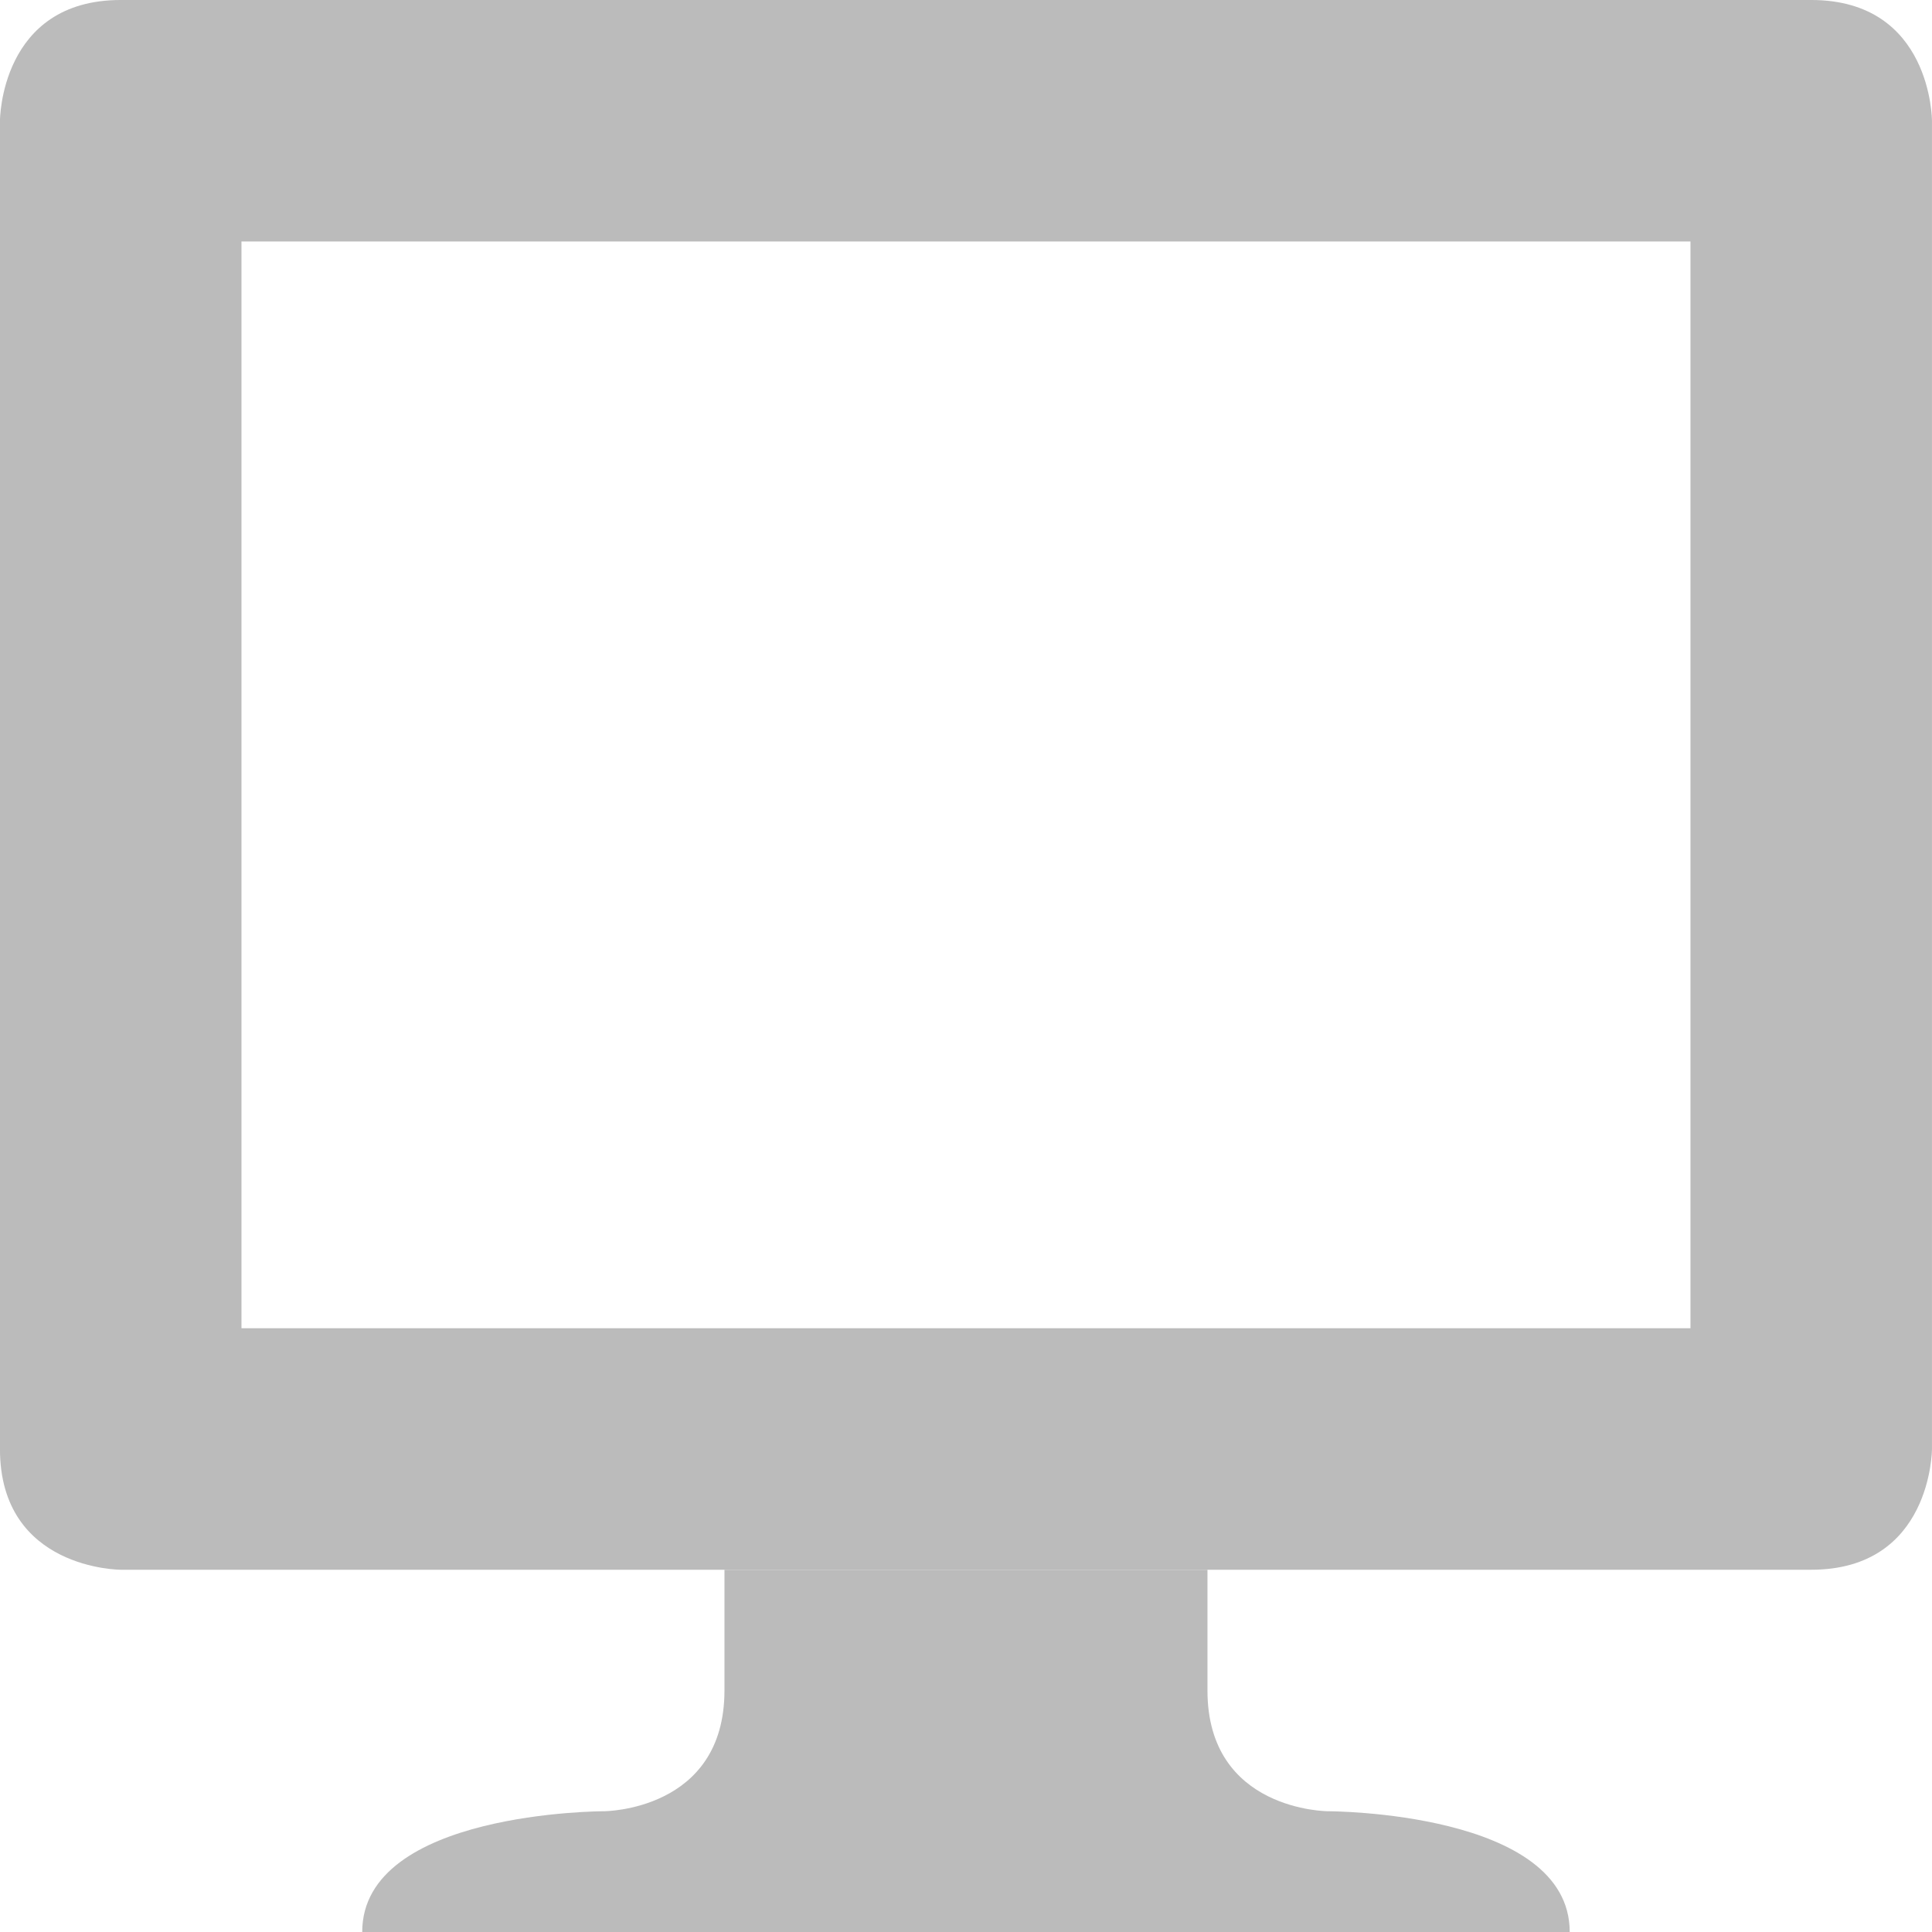
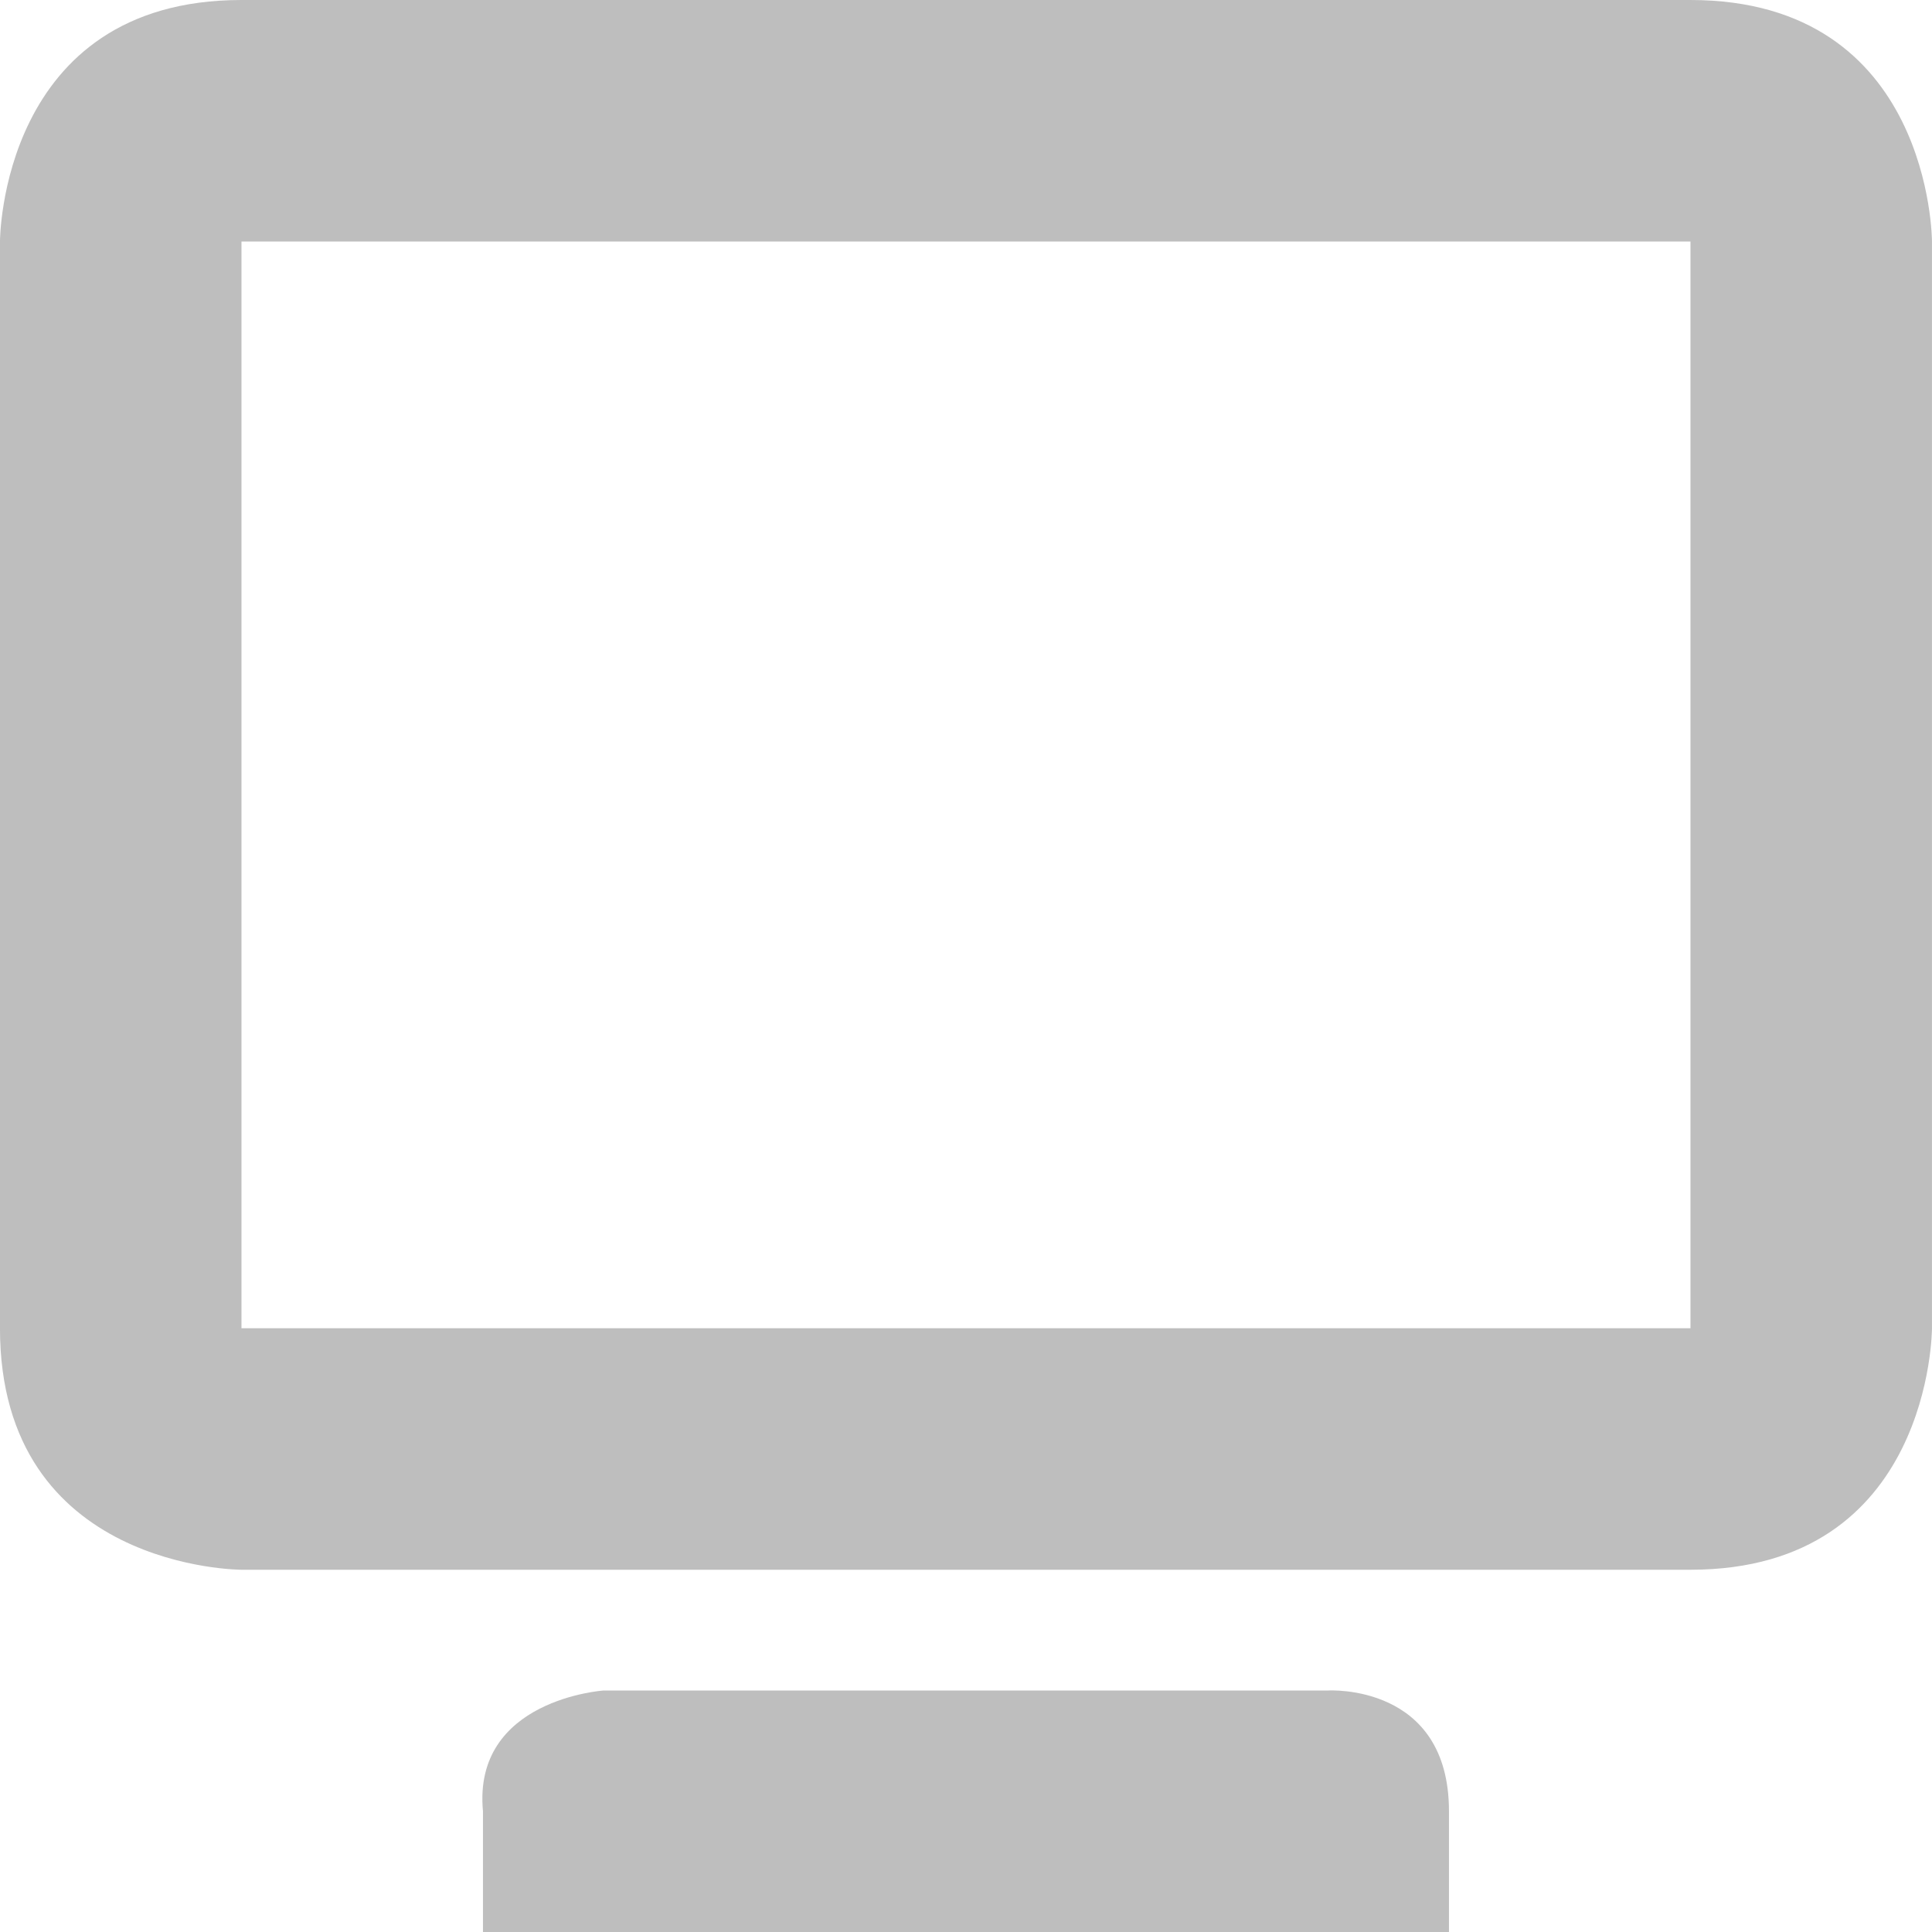
<svg xmlns="http://www.w3.org/2000/svg" xmlns:ns1="http://www.openswatchbook.org/uri/2009/osb" height="16" id="svg7384" style="enable-background:new" version="1.1" width="16">
  <defs id="defs7386">
    <linearGradient id="linearGradient5606" ns1:paint="solid">
      <stop id="stop5608" offset="0" style="stop-color:#000000;stop-opacity:1;" />
    </linearGradient>
-     <filter color-interpolation-filters="sRGB" id="filter7554">
+     <filter id="filter7554" style="color-interpolation-filters:sRGB">
      <feBlend id="feBlend7556" in2="BackgroundImage" mode="darken" />
    </filter>
  </defs>
-   <g id="layer9" style="display:inline" transform="translate(-281.0003,90.99994)" />
-   <g id="layer10" style="display:inline;filter:url(#filter7554)" transform="translate(-281.0003,90.99994)">
-     <g id="g9363" transform="translate(233.0005,-488.9999)">
-       
-     </g>
-     <path d="m 282,-91 c -1,0 -1,1 -1,1 l 0,11 c 0,1 1,1 1,1 l 14,0 c 1,0 1,-1 1,-1 l 0,-11 c 0,0 0,-1 -1,-1 l -14,0 z m 1,2 12,0 0,9 -12,0 0,-9 z" id="path9367" style="fill:#bbbbbb;fill-opacity:1;stroke:none" />
-     <path d="m 287,-78 0,1 c 0,1 -1,1 -1,1 0,0 -2,0 -2,1 l 10,0 c 0,-1 -2,-1 -2,-1 0,0 -1,0 -1,-1 l 0,-1 z" id="path9369" style="color:#bebebe;fill:#bbbbbb;fill-opacity:1;fill-rule:nonzero;stroke:none;stroke-width:1.2;marker:none;visibility:visible;display:inline;overflow:visible;enable-background:accumulate" />
+   <g id="layer9" style="display:inline" transform="translate(-281.0002,91)" />
+   <g id="layer10" style="display:inline;filter:url(#filter7554)" transform="translate(-281.0002,91)">
+     <path d="m 283,-91 c -2,0 -2,2 -2,2 l 0,9 c 0,2 2,2 2,2 l 12,0 c 2,0 2,-2 2,-2 l 0,-9 c 0,0 0,-2 -2,-2 z m 9e-5,2 12,0 0,9 -12,0 z" id="path9367" style="fill:#bebebe;fill-opacity:1;stroke:none" />
+     <path d="m 285,-76 0,1 8,0 0,-1 c 0,-1.061 -1,-1 -1,-1 l -6,0 c 0,0 -1.088,0.072 -1,1 z" id="path9369" style="color:#bebebe;display:inline;overflow:visible;visibility:visible;fill:#bebebe;fill-opacity:1;fill-rule:nonzero;stroke:none;stroke-width:1.2;marker:none;enable-background:accumulate" />
  </g>
-   <g id="layer1" style="display:inline" transform="translate(-40.00009,-526.0001)" />
-   <g id="layer14" style="display:inline" transform="translate(-281.0003,90.99994)" />
-   <g id="layer15" style="display:inline" transform="translate(-281.0003,90.99994)" />
-   <g id="g71291" style="display:inline" transform="translate(-281.0003,90.99994)" />
-   <g id="layer2" style="display:inline" transform="translate(-40.00009,-376.0001)" />
-   <g id="g6058" style="display:inline" transform="translate(-40.00009,-376.0001)" />
-   <g id="layer12" style="display:inline" transform="translate(-281.0003,90.99994)" />
+   <g id="layer1" style="display:inline" transform="translate(-40,-526)" />
+   <g id="layer14" style="display:inline" transform="translate(-281.0002,91)" />
+   <g id="layer15" style="display:inline" transform="translate(-281.0002,91)" />
+   <g id="g71291" style="display:inline" transform="translate(-281.0002,91)" />
+   <g id="layer2" style="display:inline" transform="translate(-40,-376)" />
+   <g id="g6058" style="display:inline" transform="translate(-40,-376)" />
+   <g id="layer12" style="display:inline" transform="translate(-281.0002,91)" />
</svg>
